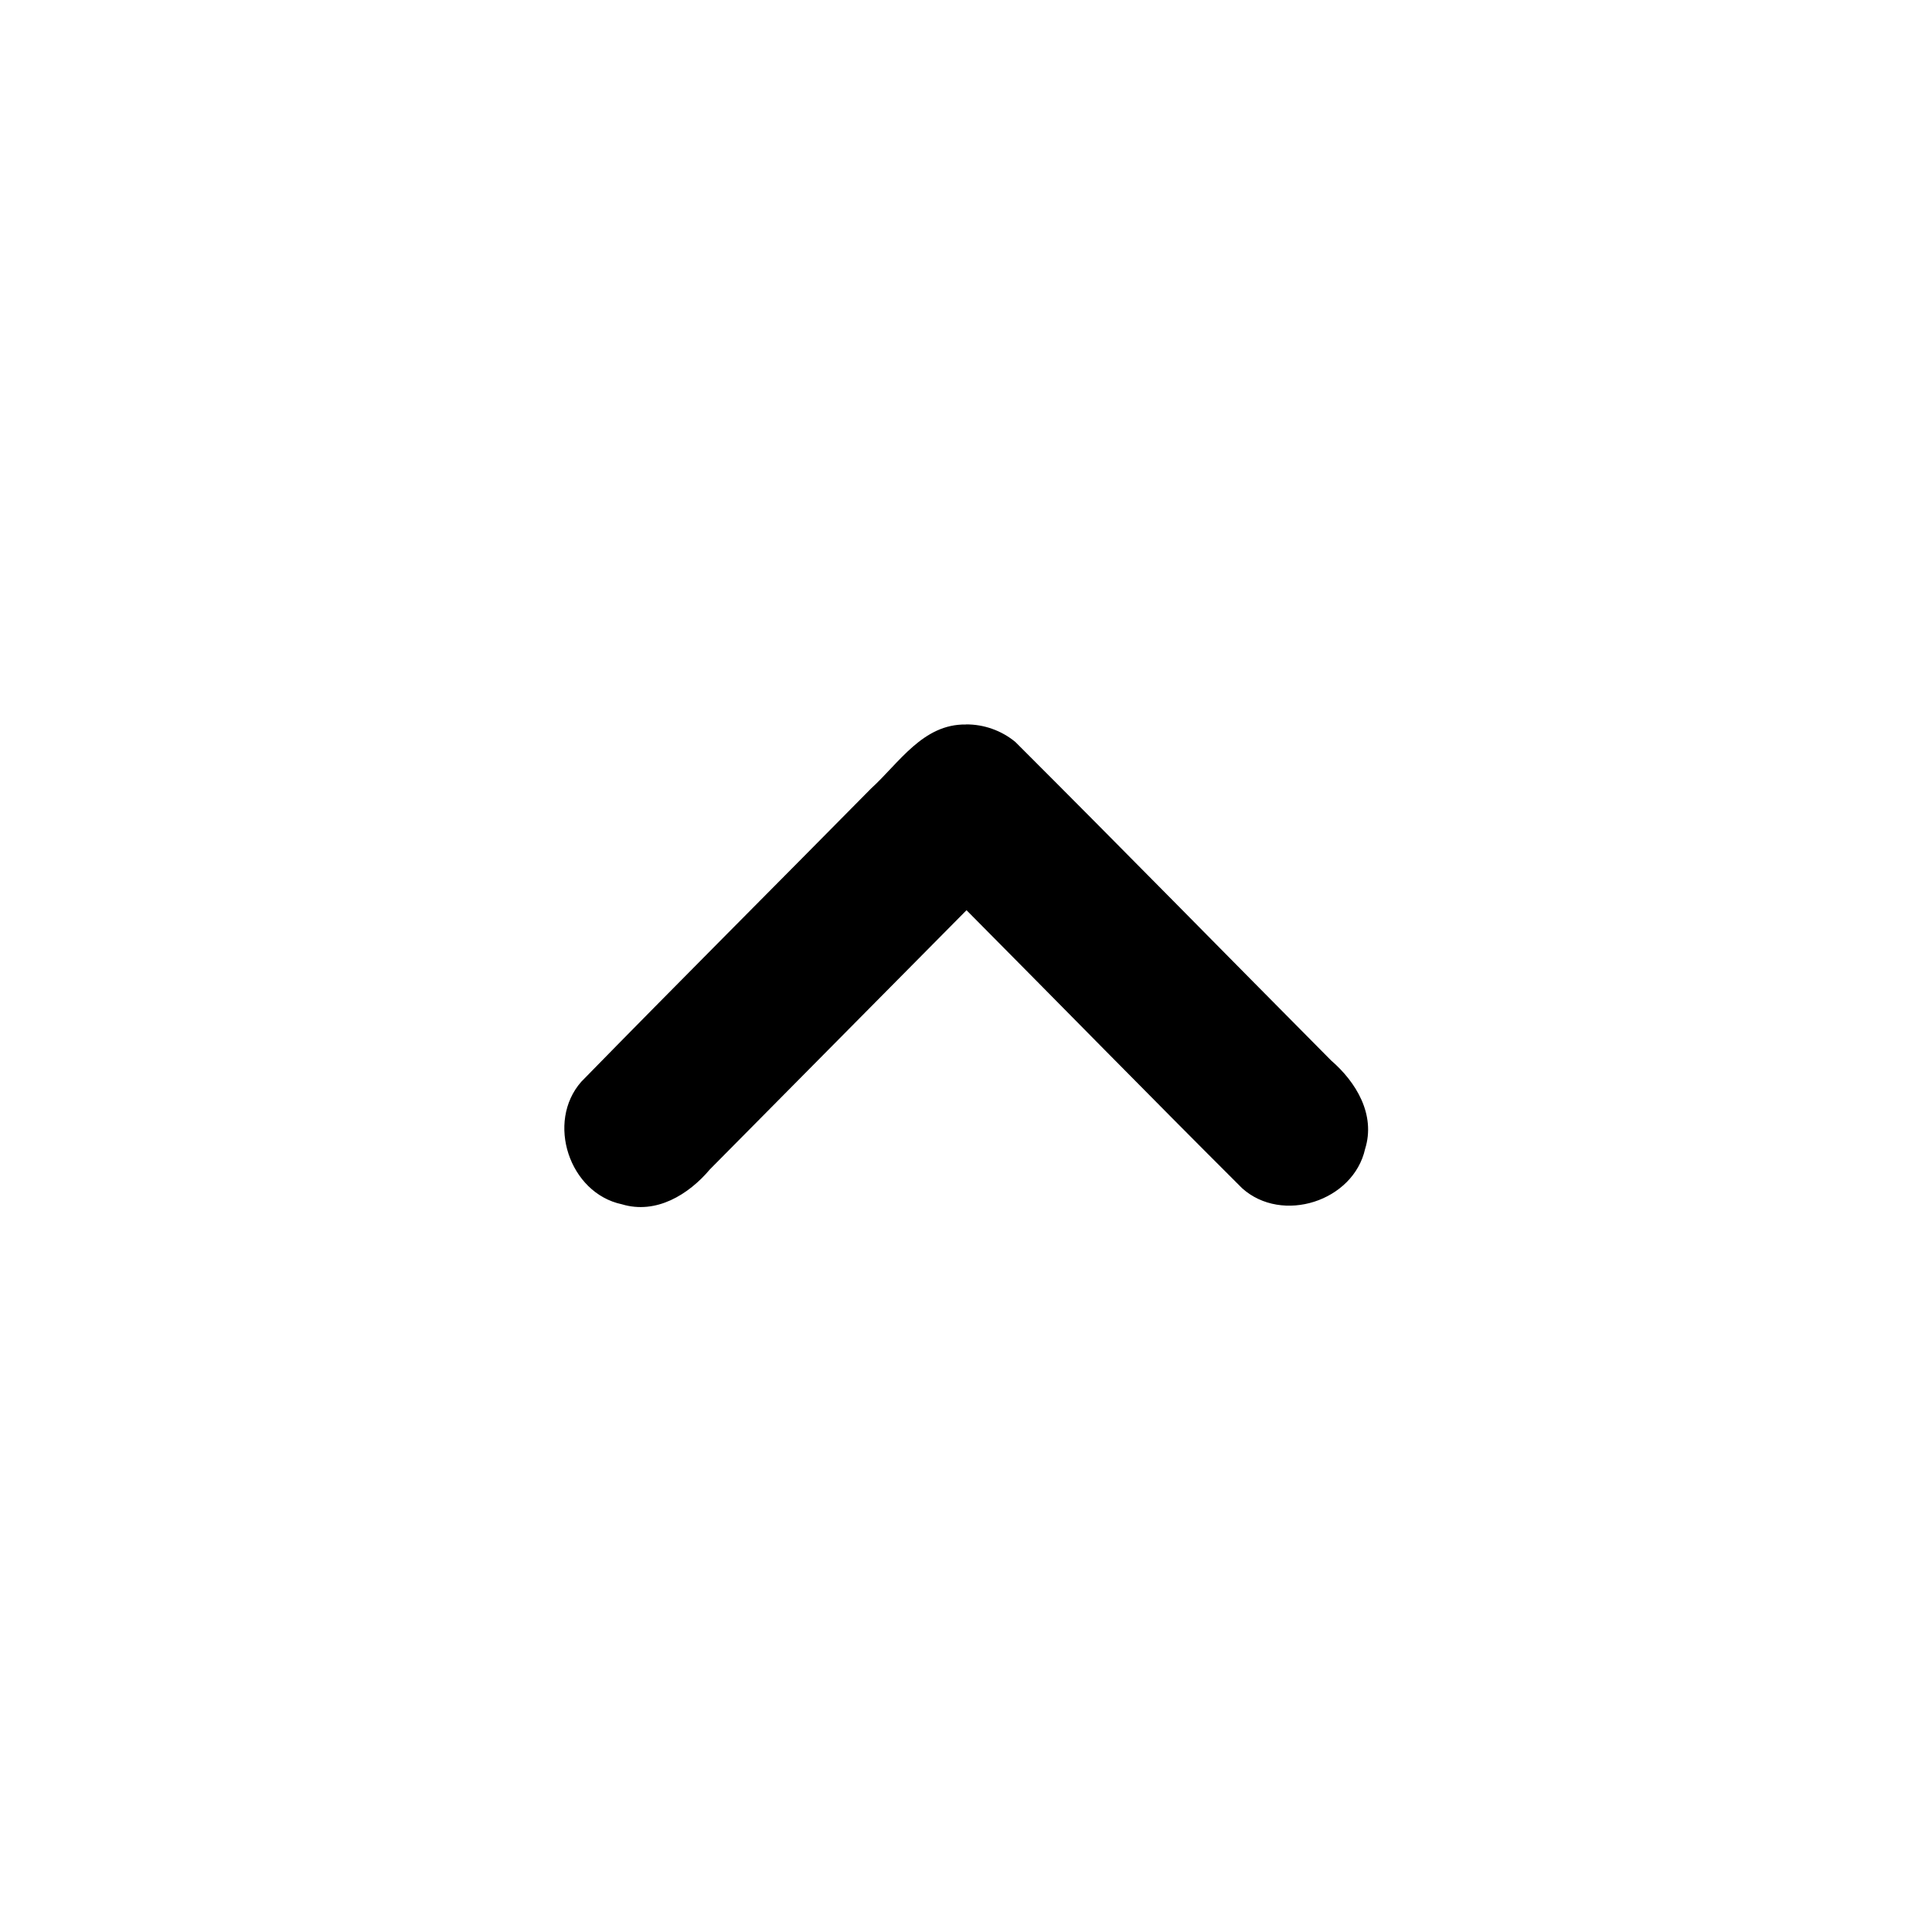
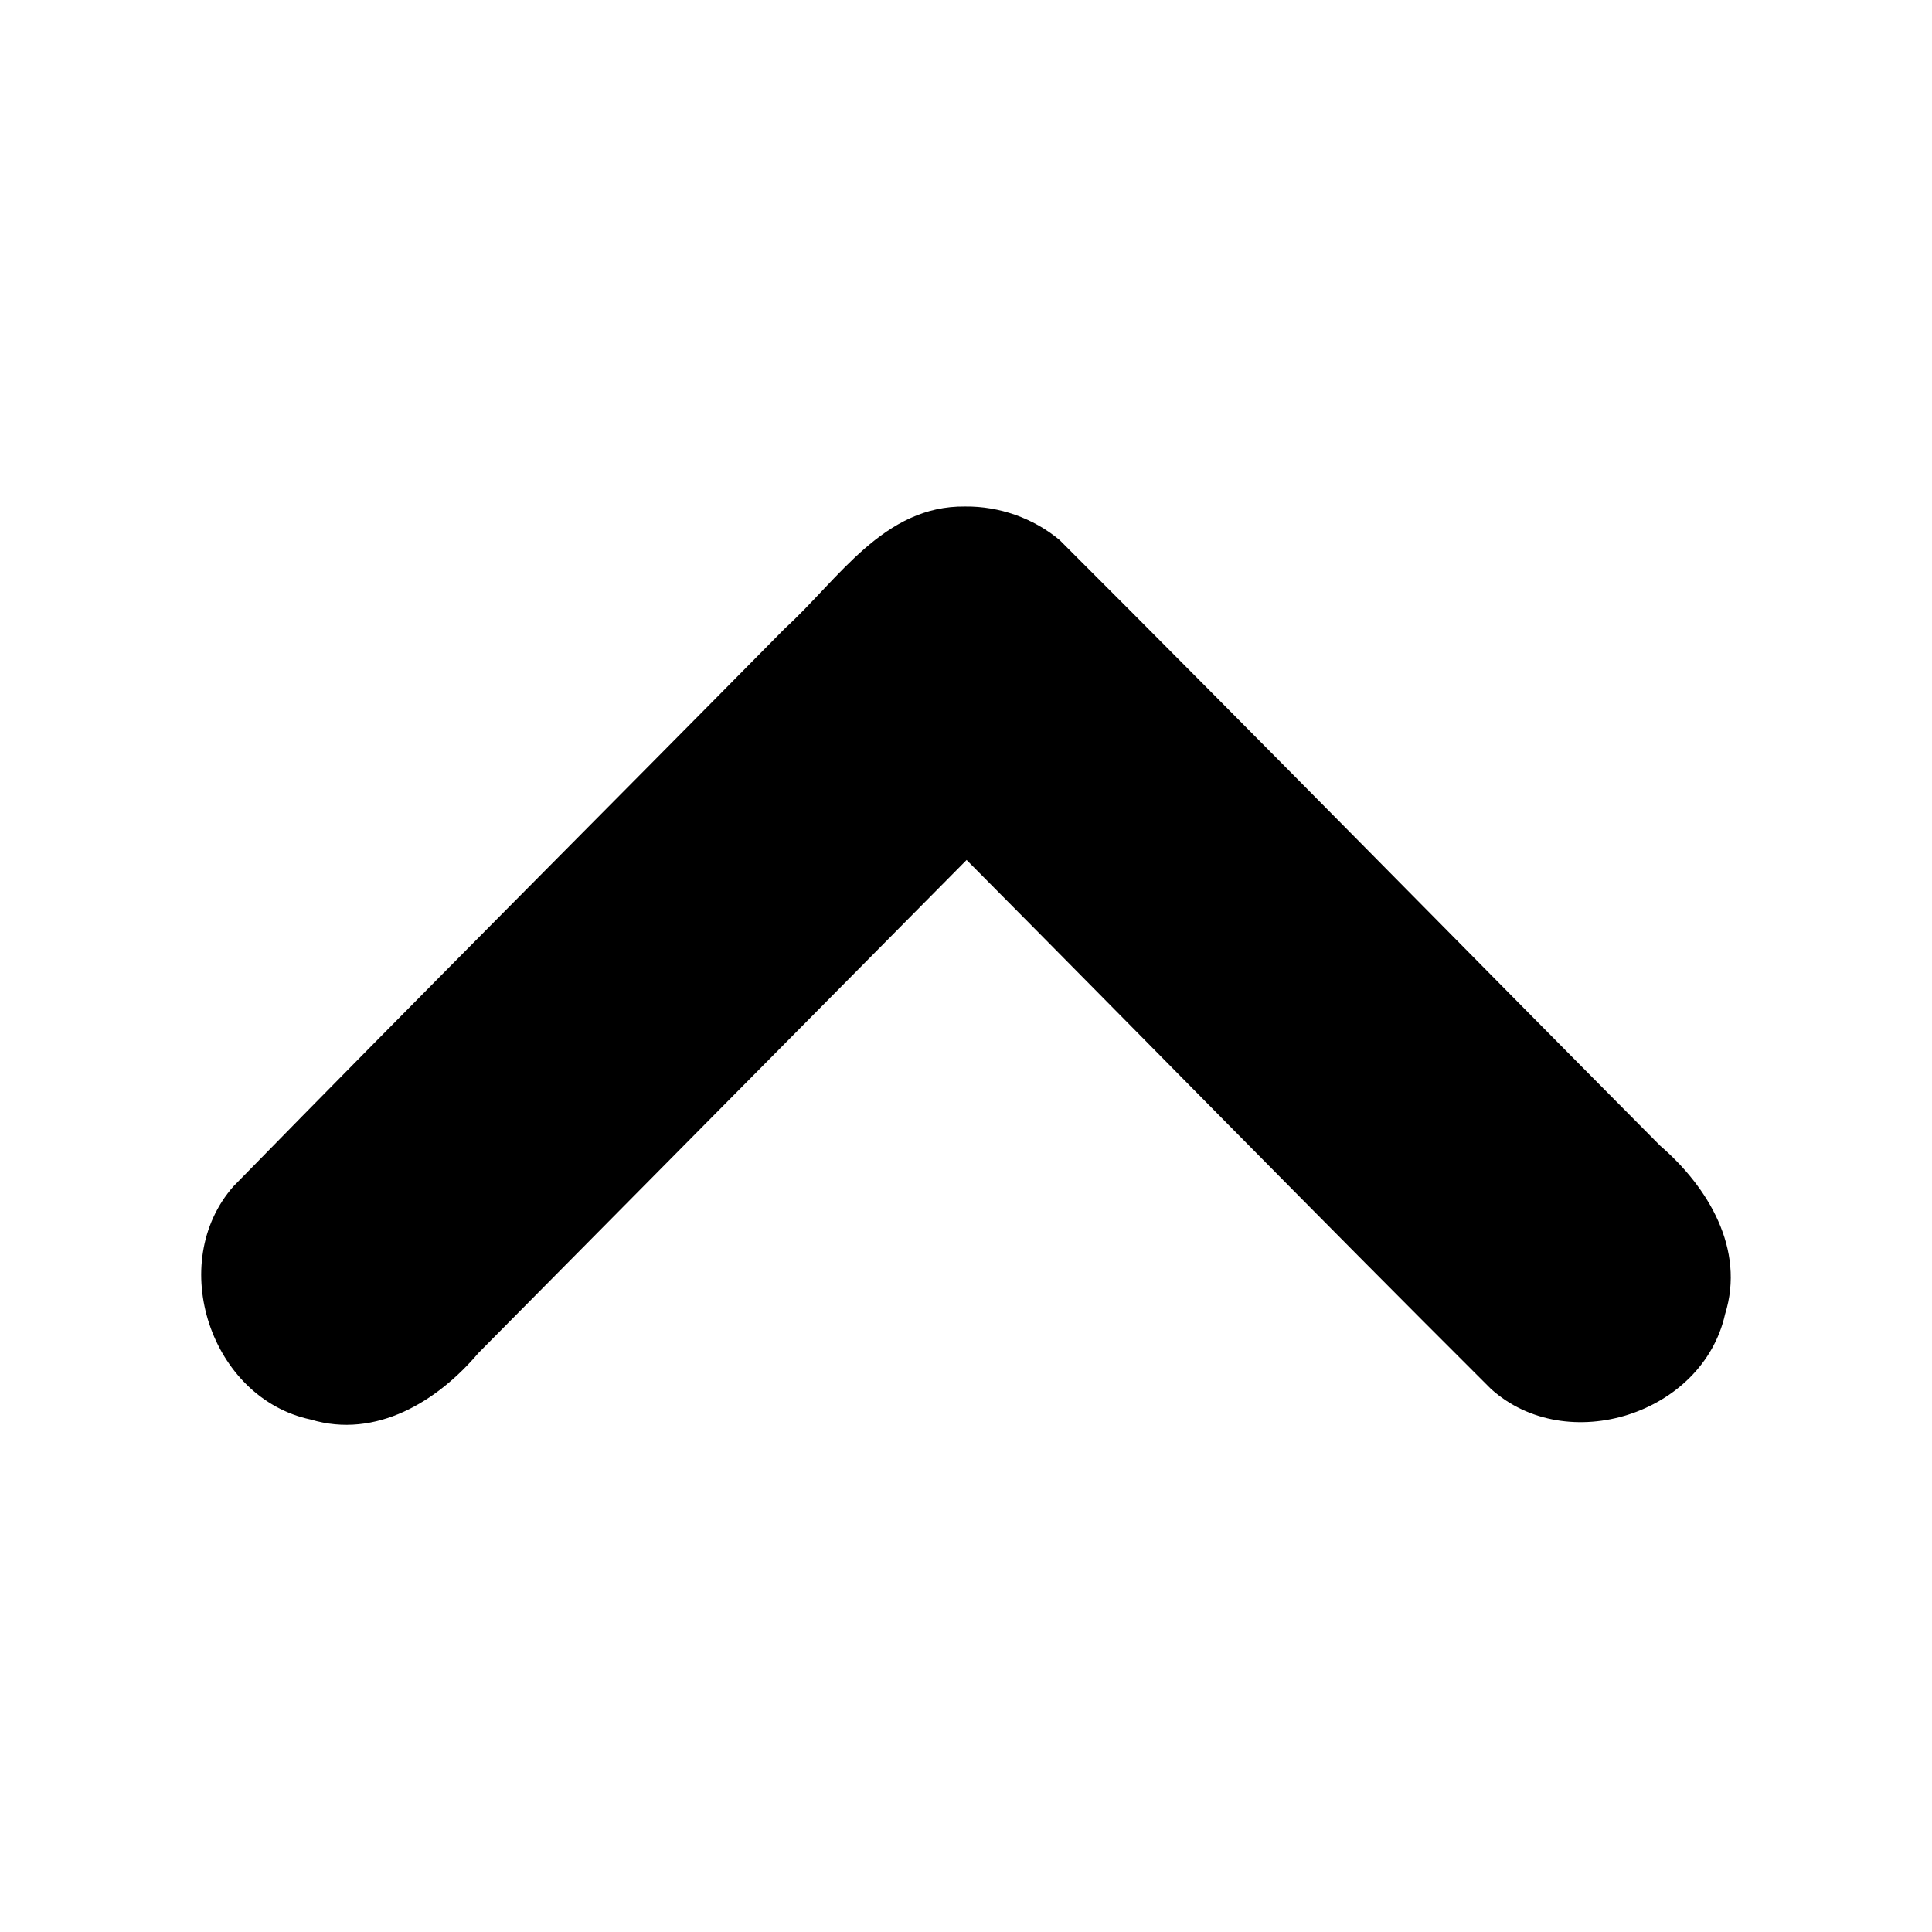
<svg xmlns="http://www.w3.org/2000/svg" height="48" width="48" version="1.1" viewBox="0 0 48 48">
-   <path style="color-rendering:auto;text-decoration-color:#000000;color:#000000;shape-rendering:auto;solid-color:#000000;text-decoration-line:none;fill:#000000;mix-blend-mode:normal;block-progression:tb;text-indent:0;image-rendering:auto;white-space:normal;text-decoration-style:solid;isolation:auto;text-transform:none" d="m23.996 18c-1.066-0.015-1.653 0.95-2.354 1.59-2.397 2.43-4.813 4.843-7.199 7.284-0.884 1.002-0.3 2.769 1.007 3.046 0.852 0.257 1.658-0.239 2.189-0.869 2.125-2.146 4.249-4.291 6.374-6.437 2.284 2.3 4.551 4.618 6.846 6.906 0.992 0.895 2.766 0.328 3.057-0.976 0.266-0.85-0.222-1.66-0.847-2.199-2.616-2.635-5.215-5.288-7.843-7.911-0.342-0.284-0.785-0.441-1.23-0.436z" />
+   <path style="color-rendering:auto;text-decoration-color:#000000;color:#000000;isolation:auto;mix-blend-mode:normal;shape-rendering:auto;solid-color:#000000;block-progression:tb;text-decoration-line:none;image-rendering:auto;white-space:normal;text-indent:0;text-transform:none;text-decoration-style:solid;fill:#000000" d="m23.982 12.584c-2.028-0.029-3.145 1.808-4.479 3.026-4.562 4.624-9.159 9.216-13.7 13.861-1.683 1.906-0.571 5.27 1.917 5.797 1.622 0.489 3.154-0.455 4.166-1.653 4.043-4.083 8.086-8.166 12.129-12.249 4.346 4.376 8.659 8.787 13.027 13.141 1.889 1.702 5.264 0.625 5.817-1.857 0.506-1.617-0.423-3.159-1.611-4.184-4.979-5.012-9.925-10.061-14.925-15.052-0.65-0.541-1.493-0.839-2.34-0.83z" />
</svg>
